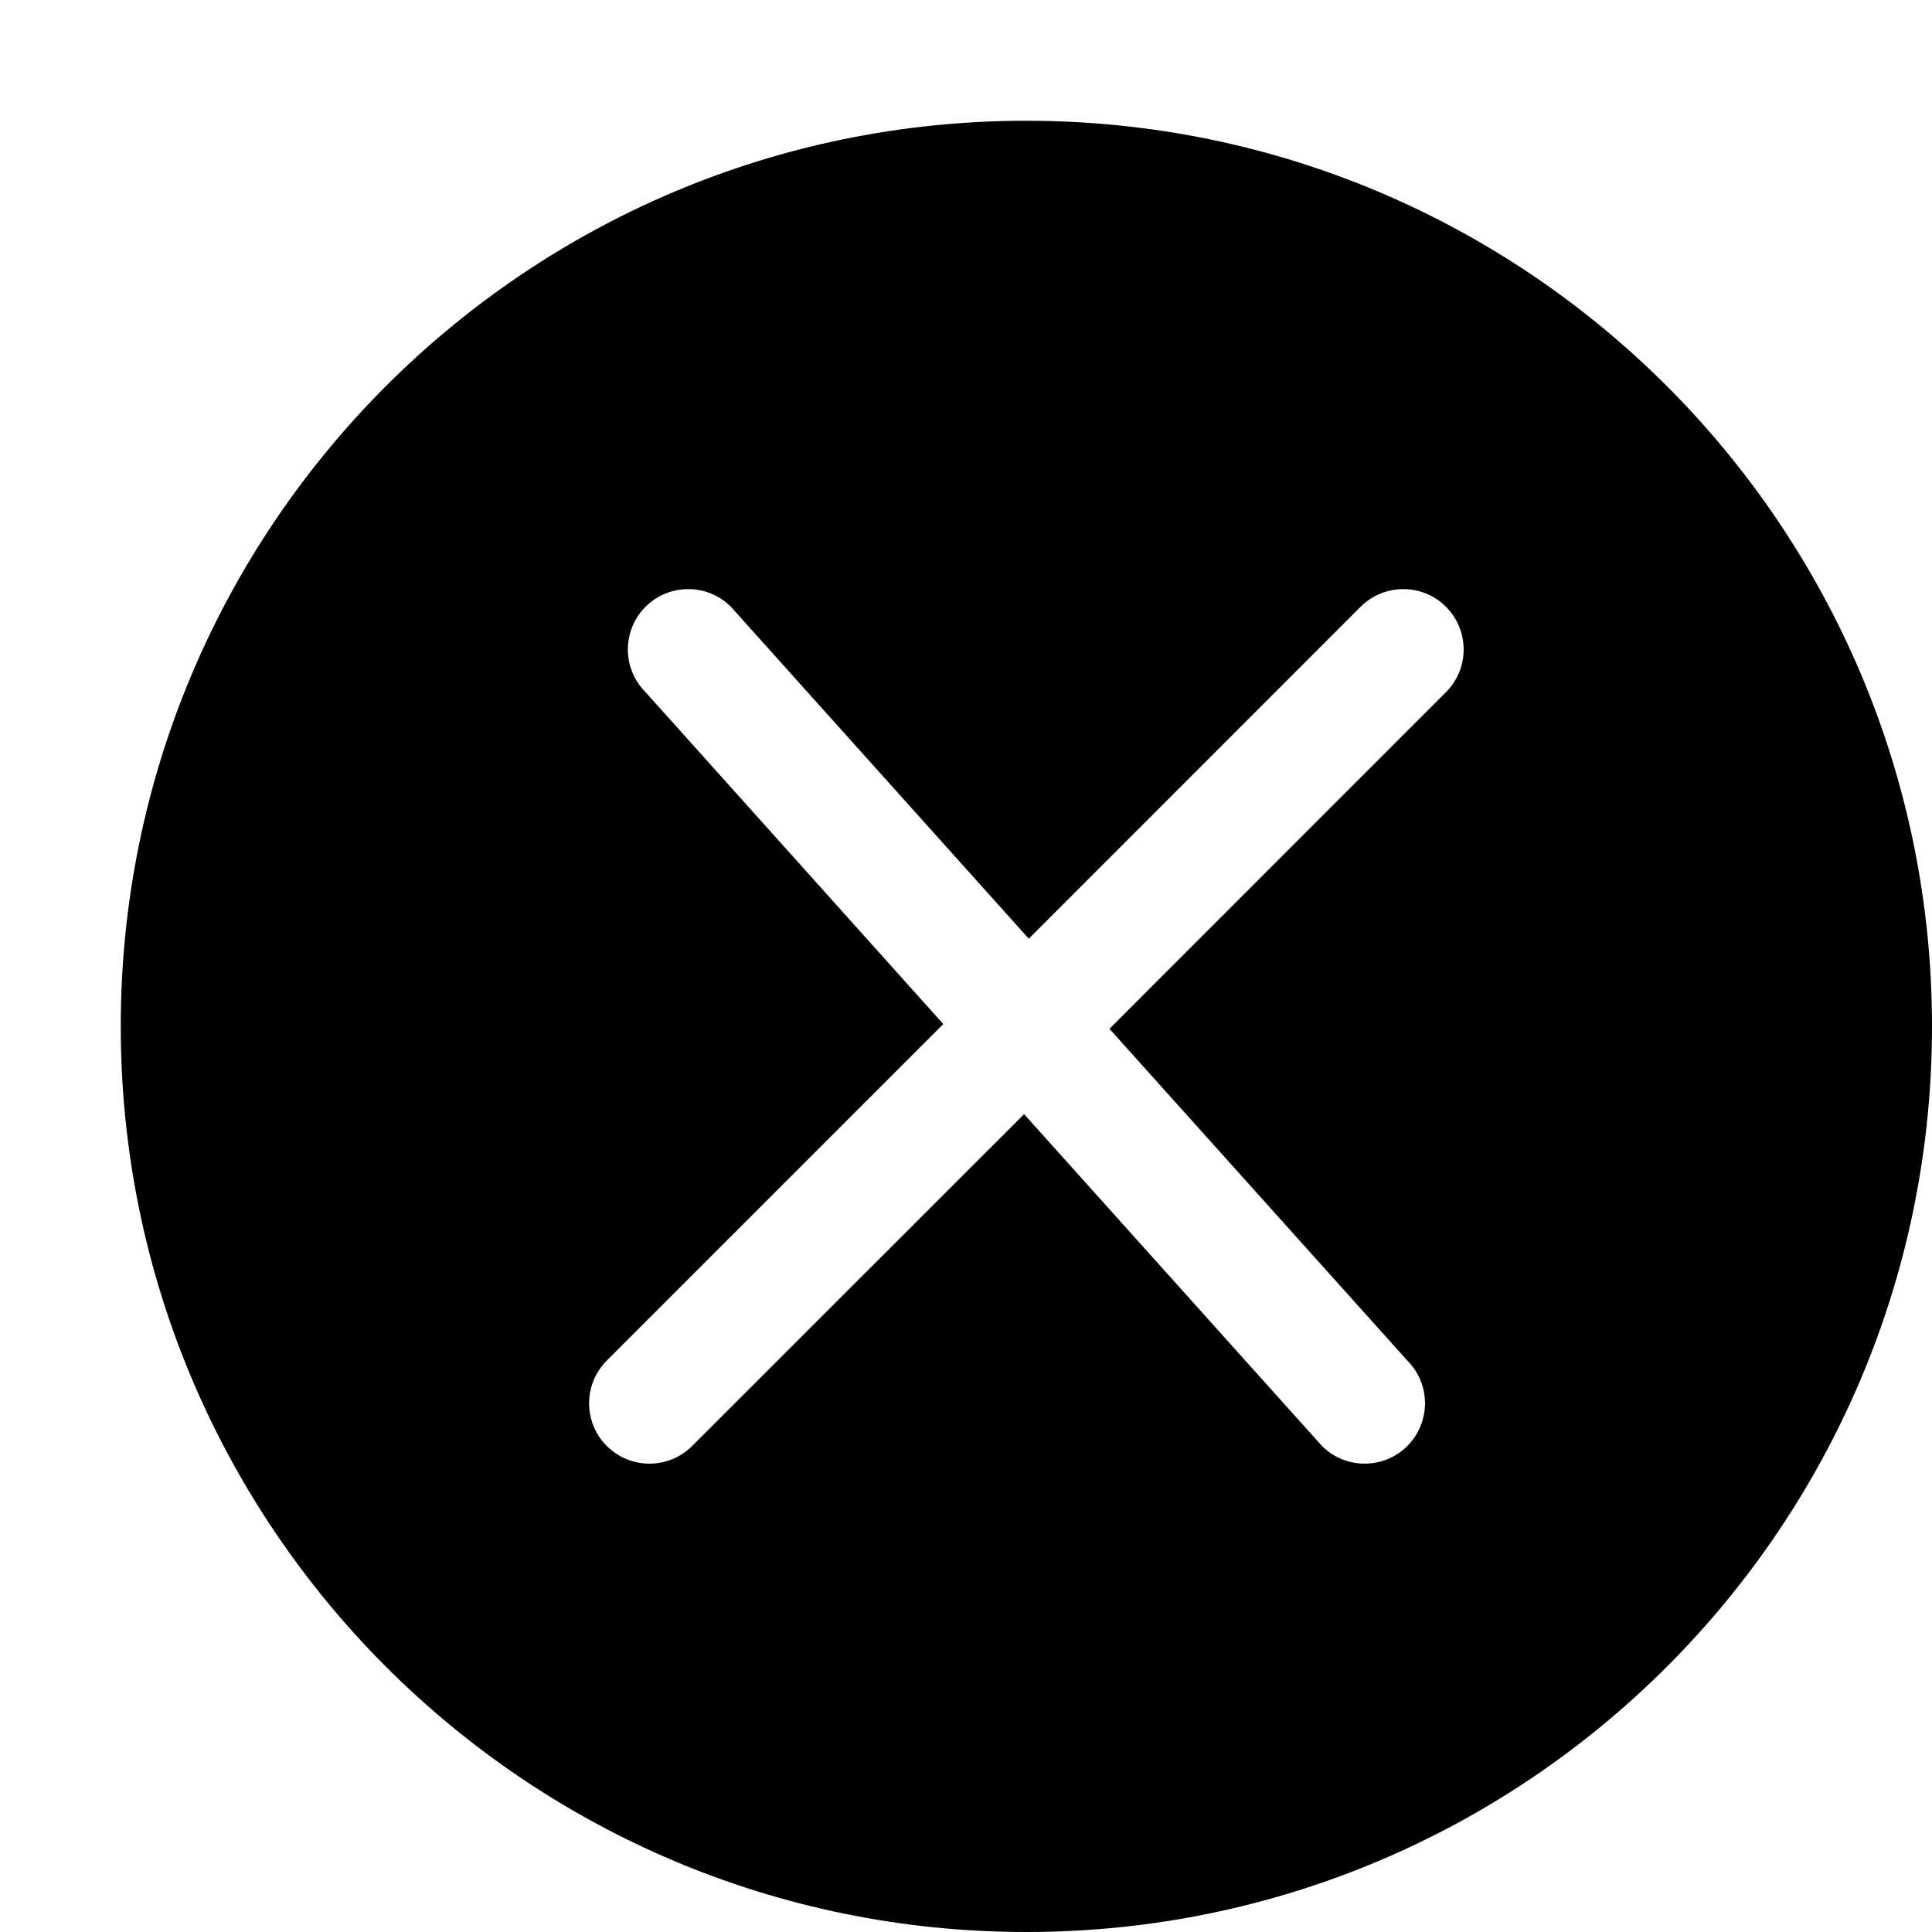
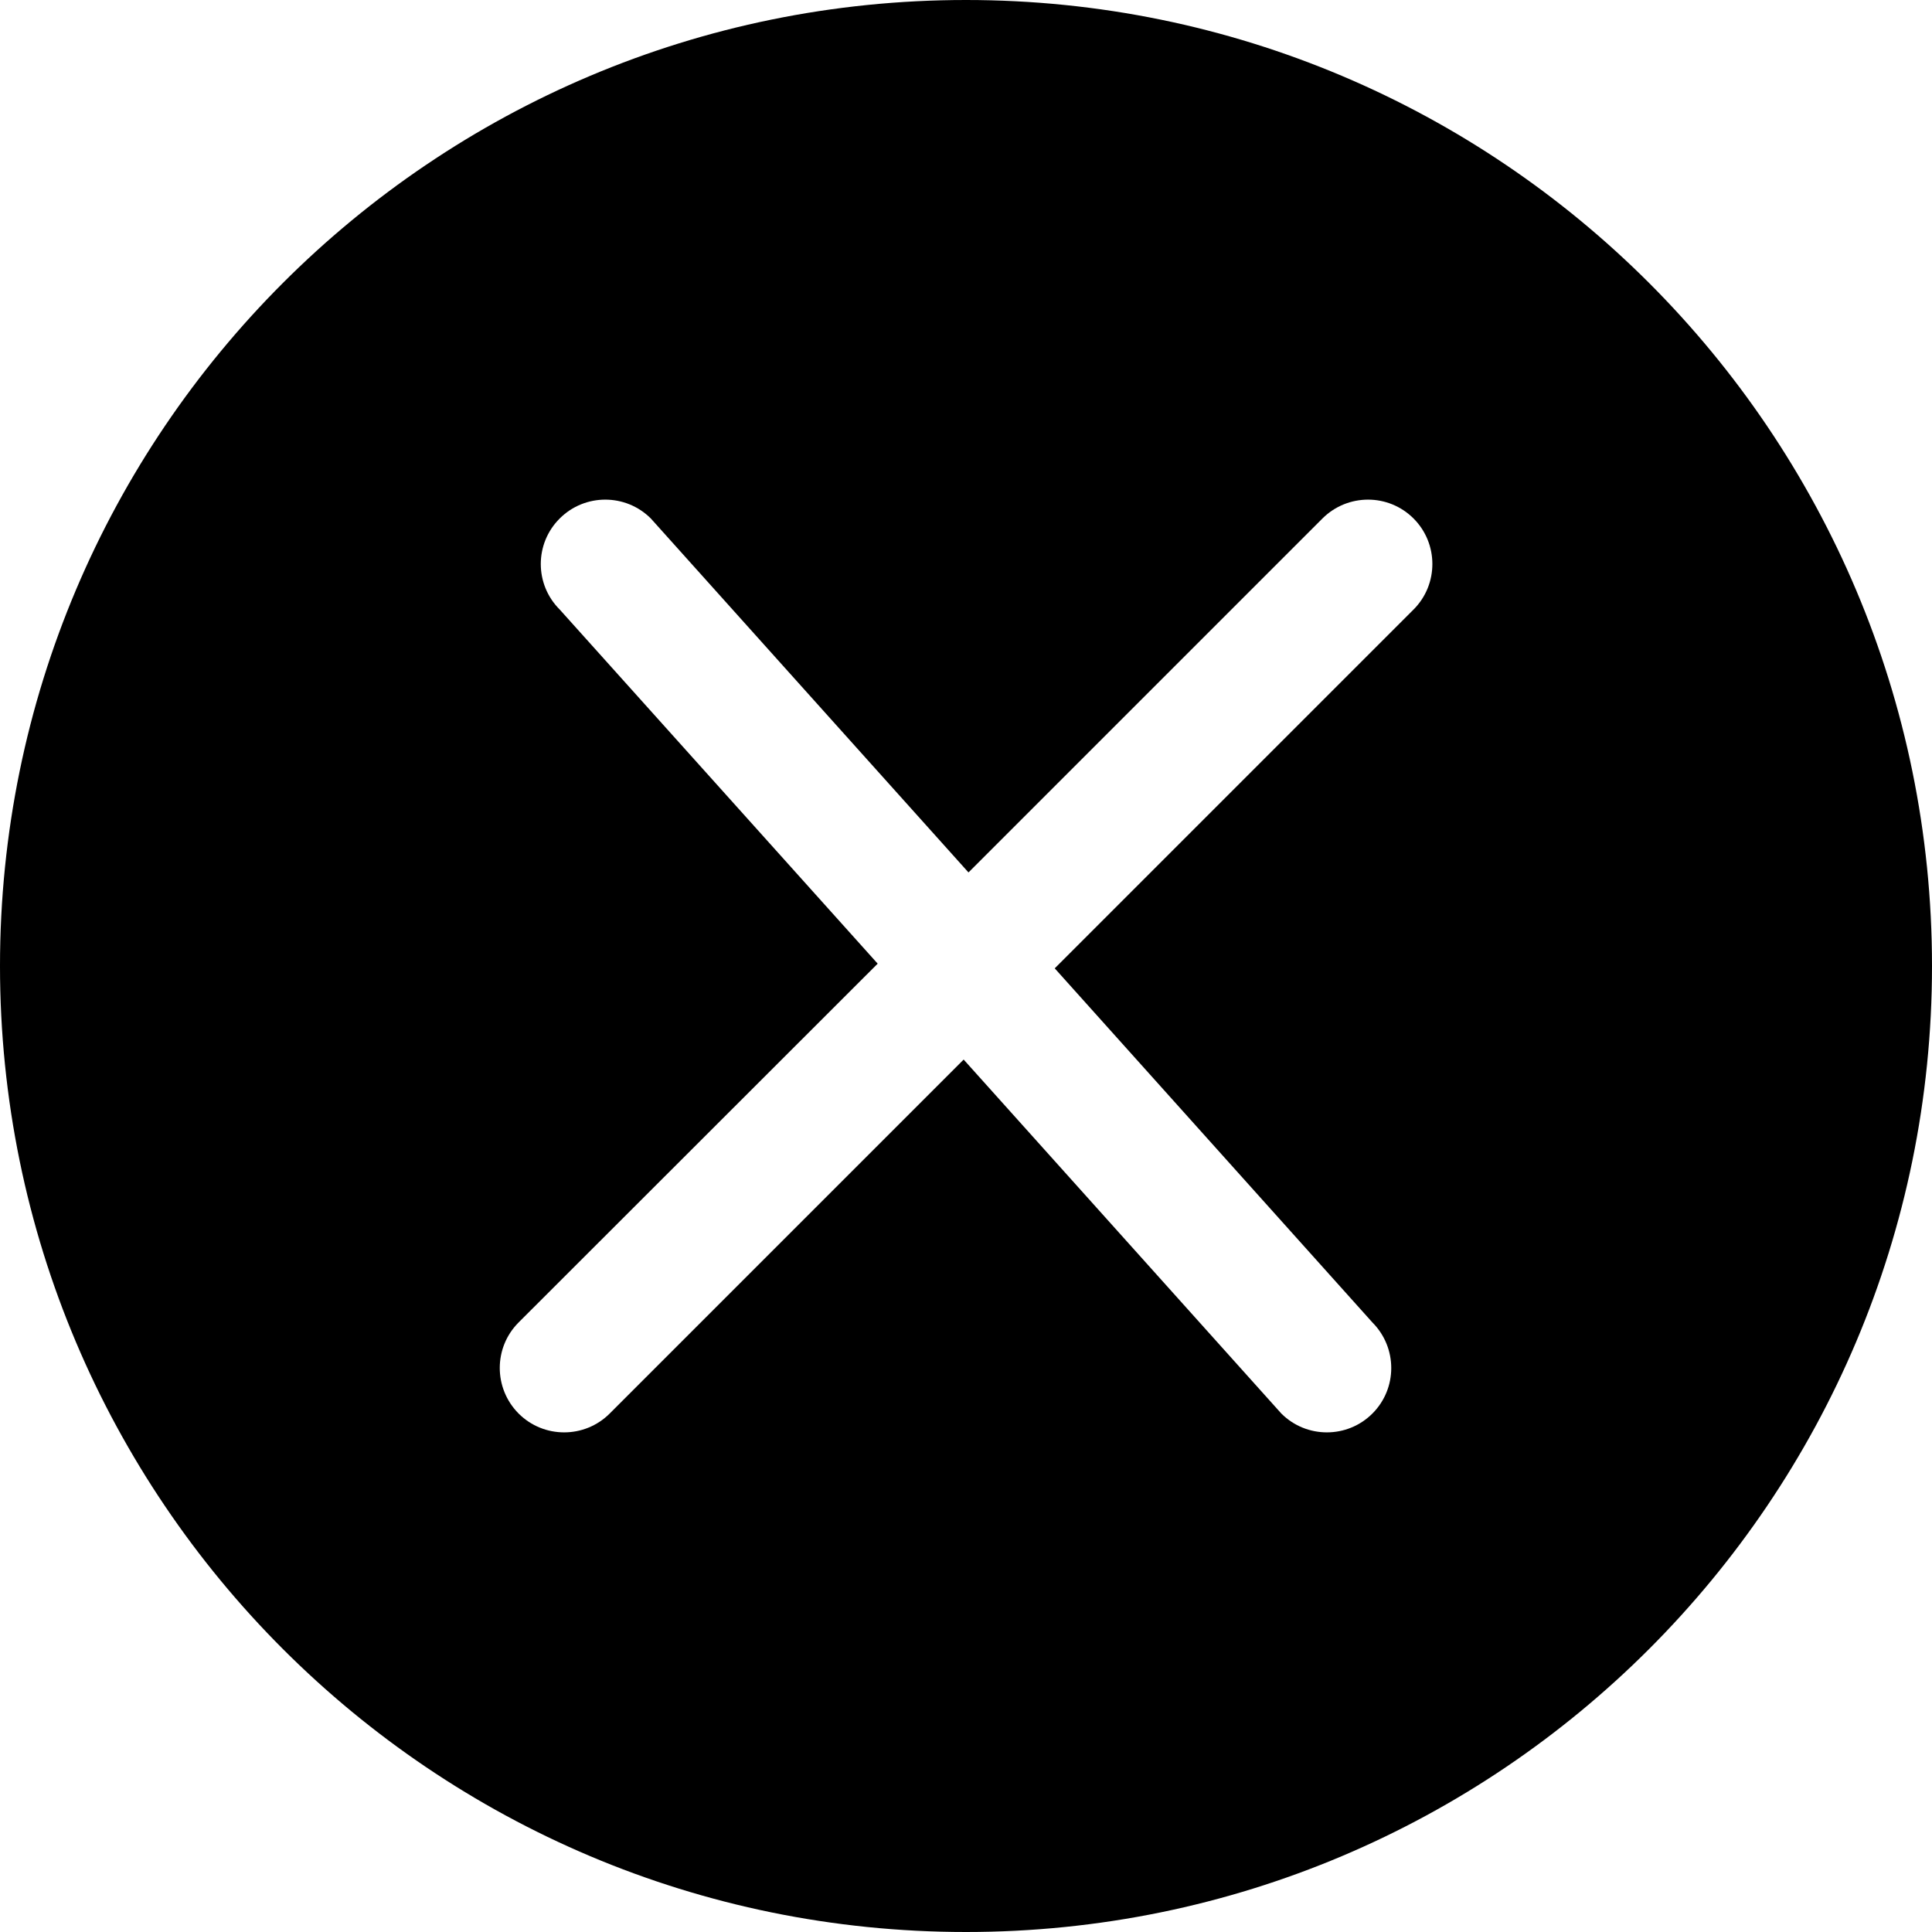
- <svg xmlns="http://www.w3.org/2000/svg" version="1.1" id="Capa_1" x="0px" y="0px" width="16px" height="16px" viewBox="0 0 16 16" enable-background="new 0 0 16 16" xml:space="preserve">
-   <path d="M8.5,1C4.358,1,1,4.358,1,8.5C1,12.643,4.358,16,8.5,16c4.143,0,7.5-3.357,7.5-7.5C16,4.358,12.643,1,8.5,1z M11.975,5.732  L9.188,8.52l2.467,2.748c0.195,0.195,0.195,0.512,0,0.707s-0.512,0.195-0.707,0L8.481,9.227l-2.749,2.748  c-0.195,0.195-0.512,0.195-0.707,0c-0.195-0.195-0.195-0.512,0-0.707l2.787-2.787L5.346,5.732c-0.195-0.195-0.195-0.512,0-0.707  c0.195-0.195,0.512-0.195,0.707,0L8.52,7.774l2.748-2.749c0.195-0.195,0.512-0.195,0.707,0C12.17,5.22,12.17,5.537,11.975,5.732z" />
+ <svg xmlns="http://www.w3.org/2000/svg" width="14" height="14" viewBox="0 0 14 14">
+   <path d="M7 0C3.134 0 0 3.134 0 7s3.134 7 7 7 7-3.134 7-7-3.134-7-7-7zm3.243 4.417l-2.6 2.6 2.302 2.566c.182.183.182.478 0 .66-.182.182-.478.182-.66 0L6.983 7.678l-2.565 2.565c-.182.182-.478.182-.66 0-.182-.183-.182-.478 0-.66l2.602-2.6-2.304-2.566c-.183-.182-.183-.478 0-.66.182-.182.478-.182.66 0l2.302 2.565 2.565-2.565c.183-.182.478-.182.66 0 .182.182.182.478 0 .66z" />
</svg>
